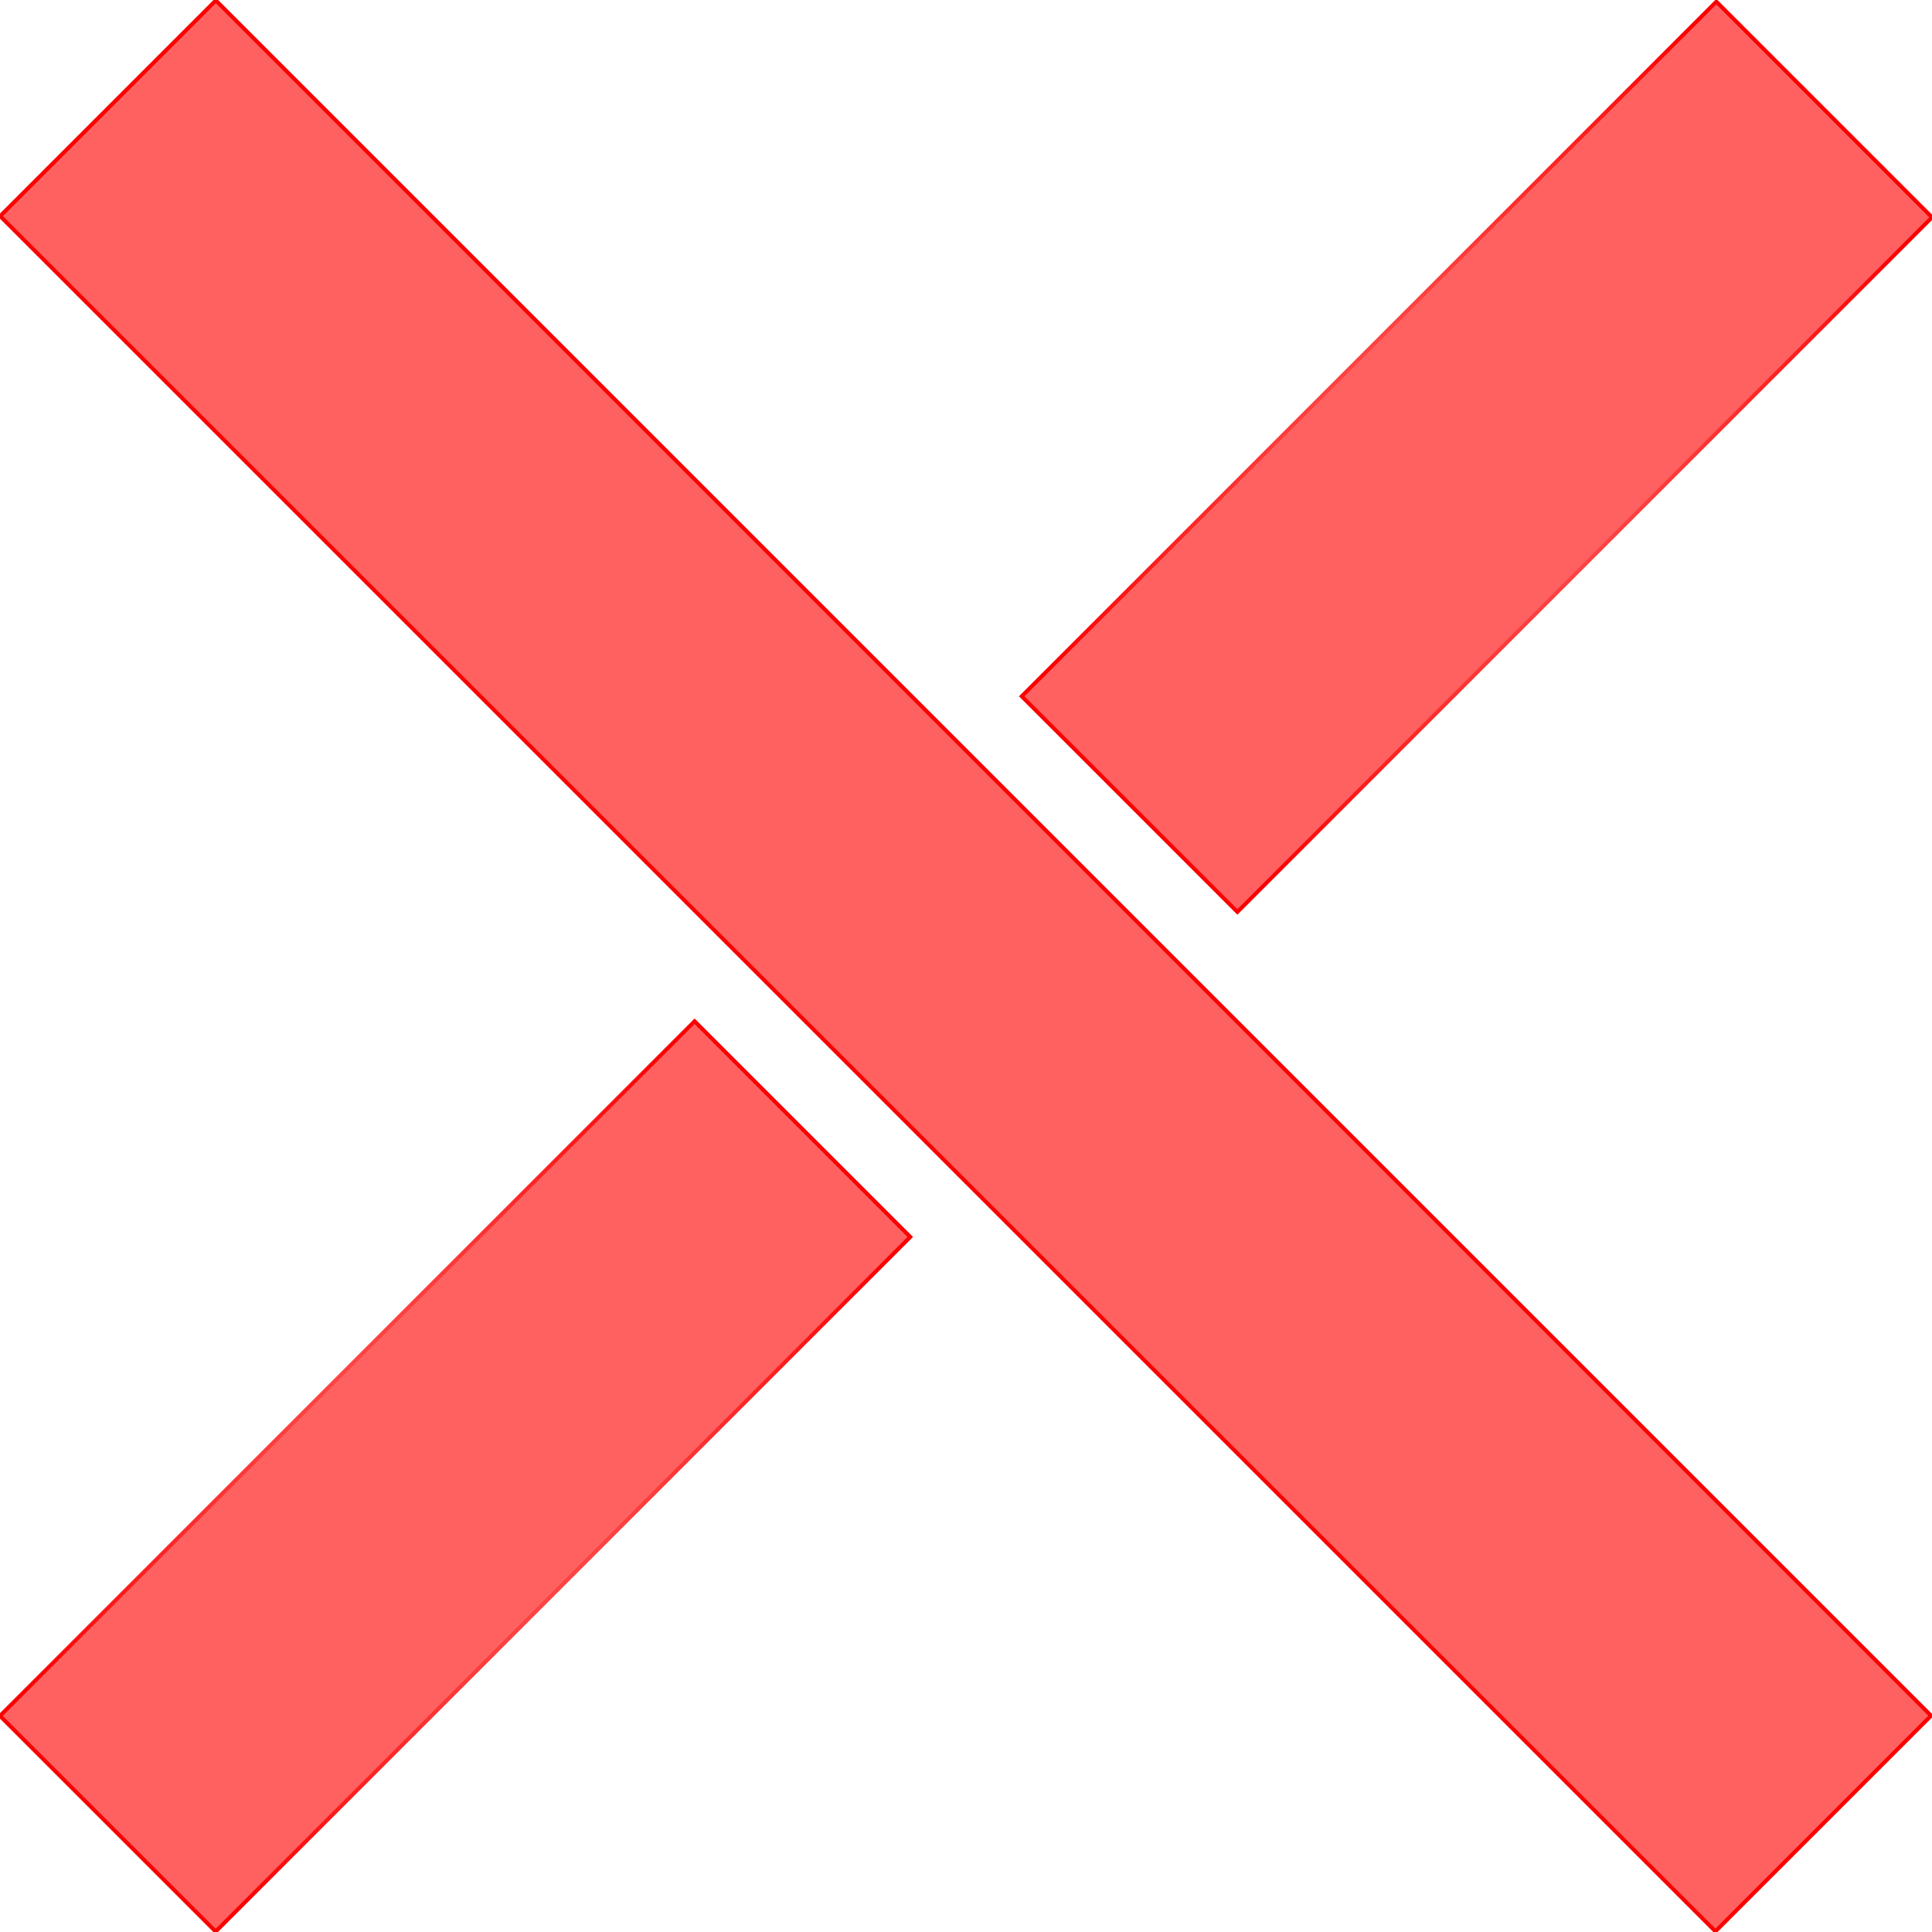
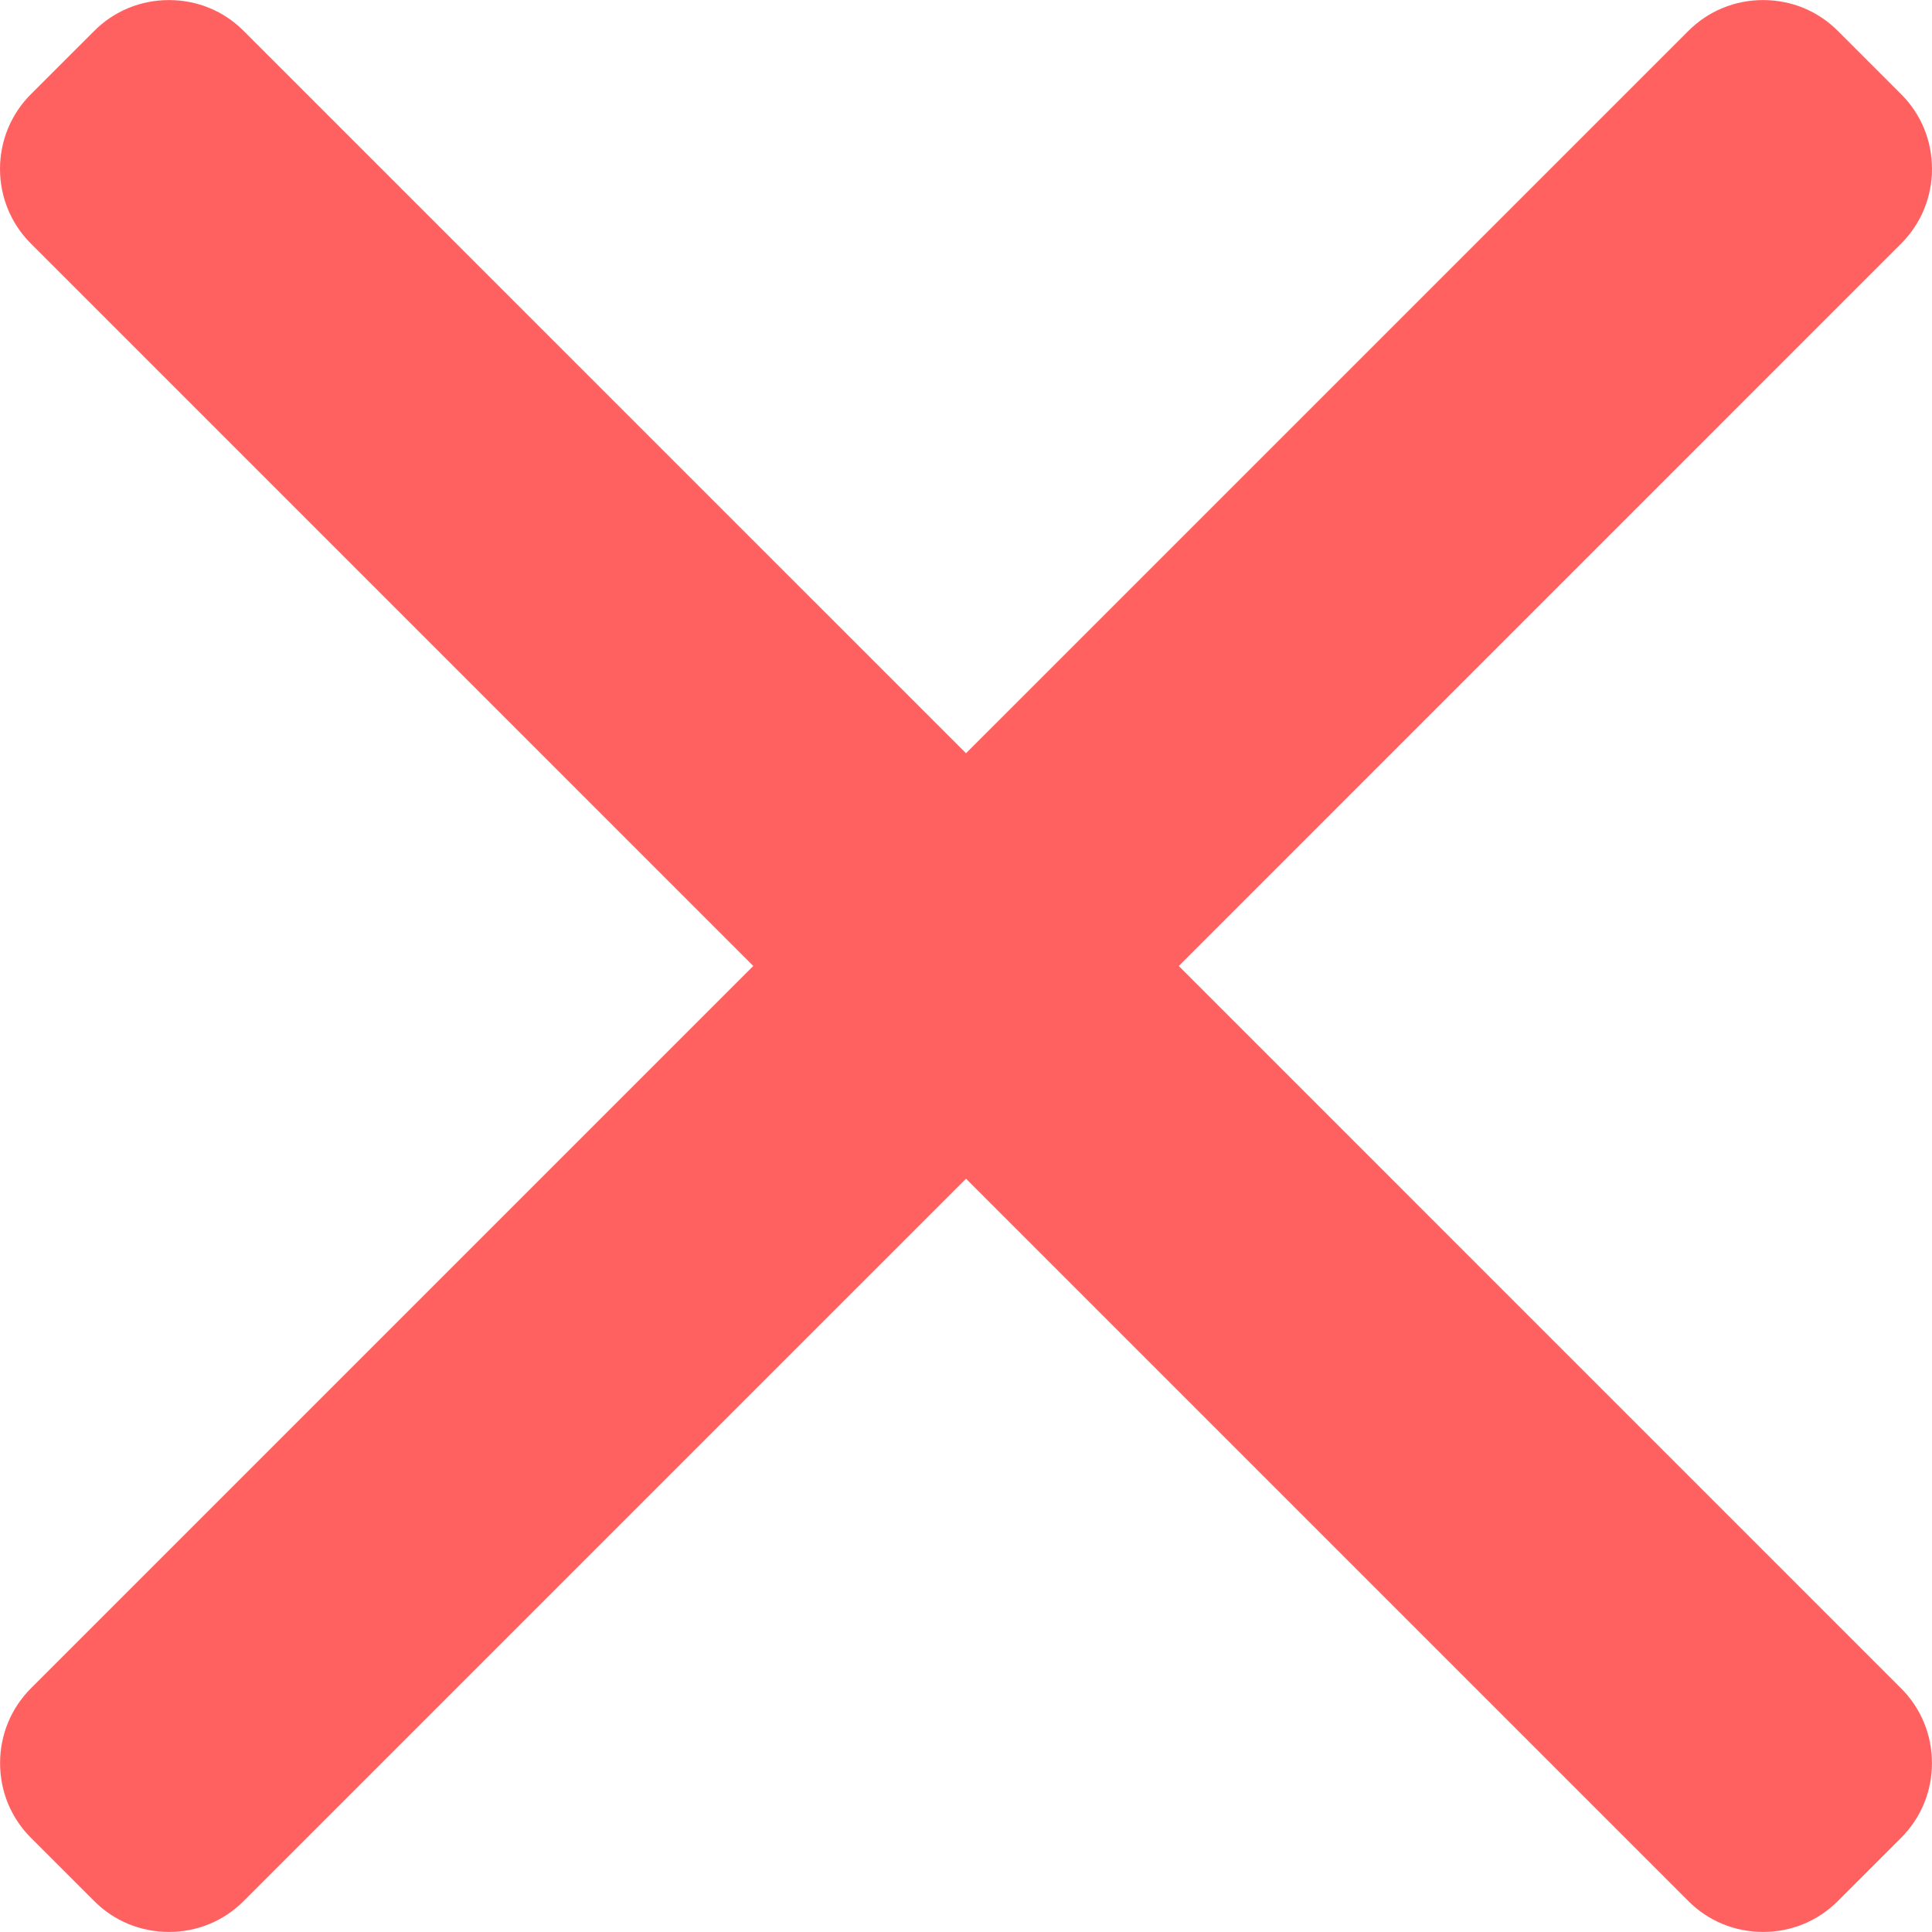
- <svg xmlns="http://www.w3.org/2000/svg" viewBox="0 0 490.29 490.29" style="enable-background:new 0 0 490.29 490.29;">
-   <defs>
-     <radialGradient gradientUnits="userSpaceOnUse" cx="245.043" cy="245.119" r="38.7" id="gradient-0">
-       <stop offset="0" style="stop-color: rgba(255, 97, 97, 1)" />
-       <stop offset="1" style="stop-color: rgba(250, 0, 0, 1)" />
-     </radialGradient>
-     <radialGradient gradientUnits="userSpaceOnUse" cx="115.505" cy="374.676" r="124.649" id="gradient-1">
-       <stop offset="0" style="stop-color: rgba(255, 97, 97, 1)" />
-       <stop offset="1" style="stop-color: rgba(250, 0, 0, 1)" />
-     </radialGradient>
-     <radialGradient gradientUnits="userSpaceOnUse" cx="374.785" cy="115.927" r="124.649" id="gradient-2">
-       <stop offset="0" style="stop-color: rgba(255, 97, 97, 1)" />
-       <stop offset="1" style="stop-color: rgba(250, 0, 0, 1)" />
-     </radialGradient>
-   </defs>
+ <svg xmlns="http://www.w3.org/2000/svg" version="1.1" id="Layer_1" x="0px" y="0px" viewBox="0 0 492 492" style="enable-background:new 0 0 492 492;">
  <g>
    <g>
-       <g>
-         <rect x="206.343" y="-62.678" transform="matrix(-0.7071 0.7071 -0.7071 -0.7071 591.6399 245.173)" width="77.399" height="615.594" style="stroke: url(#gradient-0); fill: rgb(255, 97, 97);" />
-         <rect x="-9.144" y="335.976" transform="matrix(0.7071 -0.7071 0.7071 0.7071 -231.1054 191.4143)" width="249.298" height="77.399" style="stroke: url(#gradient-1); fill: rgb(255, 97, 97);" />
-         <rect x="250.136" y="77.228" transform="matrix(-0.7071 0.7071 -0.7071 -0.7071 721.7715 -67.1118)" width="249.298" height="77.399" style="stroke: url(#gradient-2); fill: rgb(255, 97, 97);" />
-       </g>
+       <path d="M300.188,246L484.14,62.04c5.06-5.064,7.852-11.82,7.86-19.024c0-7.208-2.792-13.972-7.86-19.028L468.02,7.872 c-5.068-5.076-11.824-7.856-19.036-7.856c-7.2,0-13.956,2.78-19.024,7.856L246.008,191.82L62.048,7.872 c-5.06-5.076-11.82-7.856-19.028-7.856c-7.2,0-13.96,2.78-19.02,7.856L7.872,23.988c-10.496,10.496-10.496,27.568,0,38.052 L191.828,246L7.872,429.952c-5.064,5.072-7.852,11.828-7.852,19.032c0,7.204,2.788,13.96,7.852,19.028l16.124,16.116 c5.06,5.072,11.824,7.856,19.02,7.856c7.208,0,13.968-2.784,19.028-7.856l183.96-183.952l183.952,183.952 c5.068,5.072,11.824,7.856,19.024,7.856h0.008c7.204,0,13.96-2.784,19.028-7.856l16.12-16.116 c5.06-5.064,7.852-11.824,7.852-19.028c0-7.204-2.792-13.96-7.852-19.028L300.188,246z" style="fill: rgb(255, 97, 97);" />
    </g>
  </g>
+   <g />
+   <g />
+   <g />
+   <g />
+   <g />
+   <g />
+   <g />
+   <g />
+   <g />
+   <g />
+   <g />
+   <g />
+   <g />
+   <g />
+   <g />
</svg>
